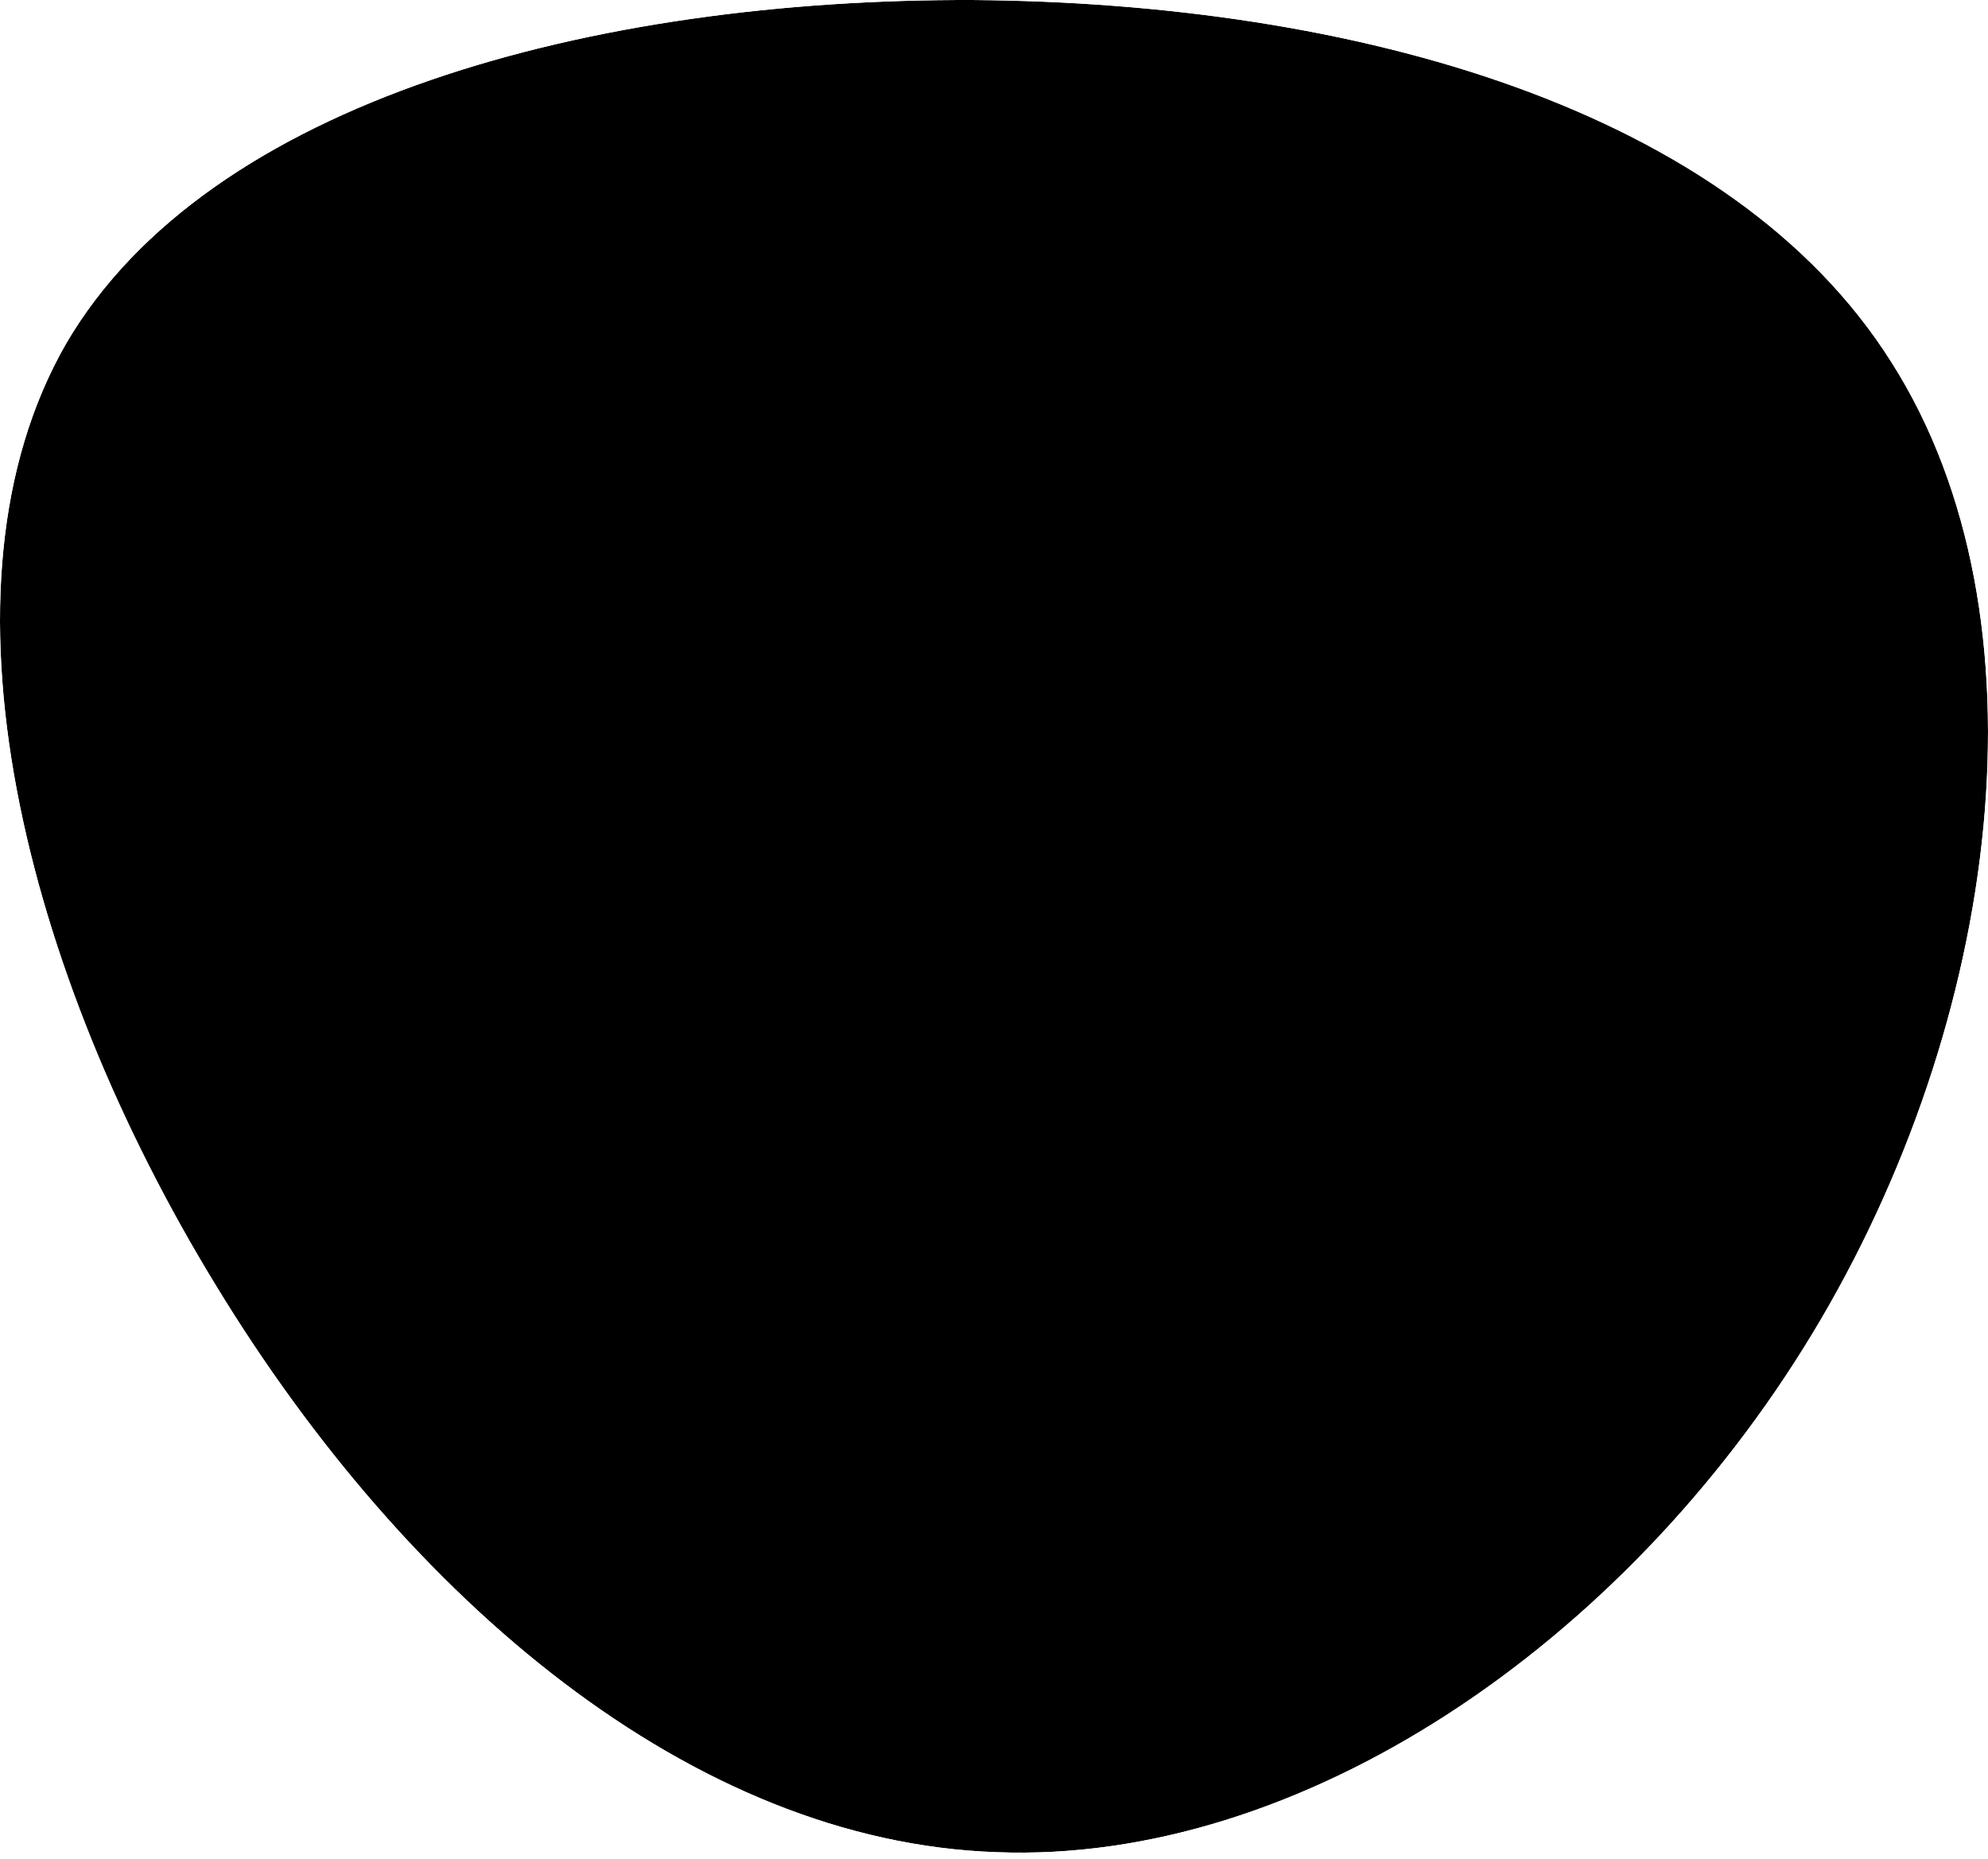
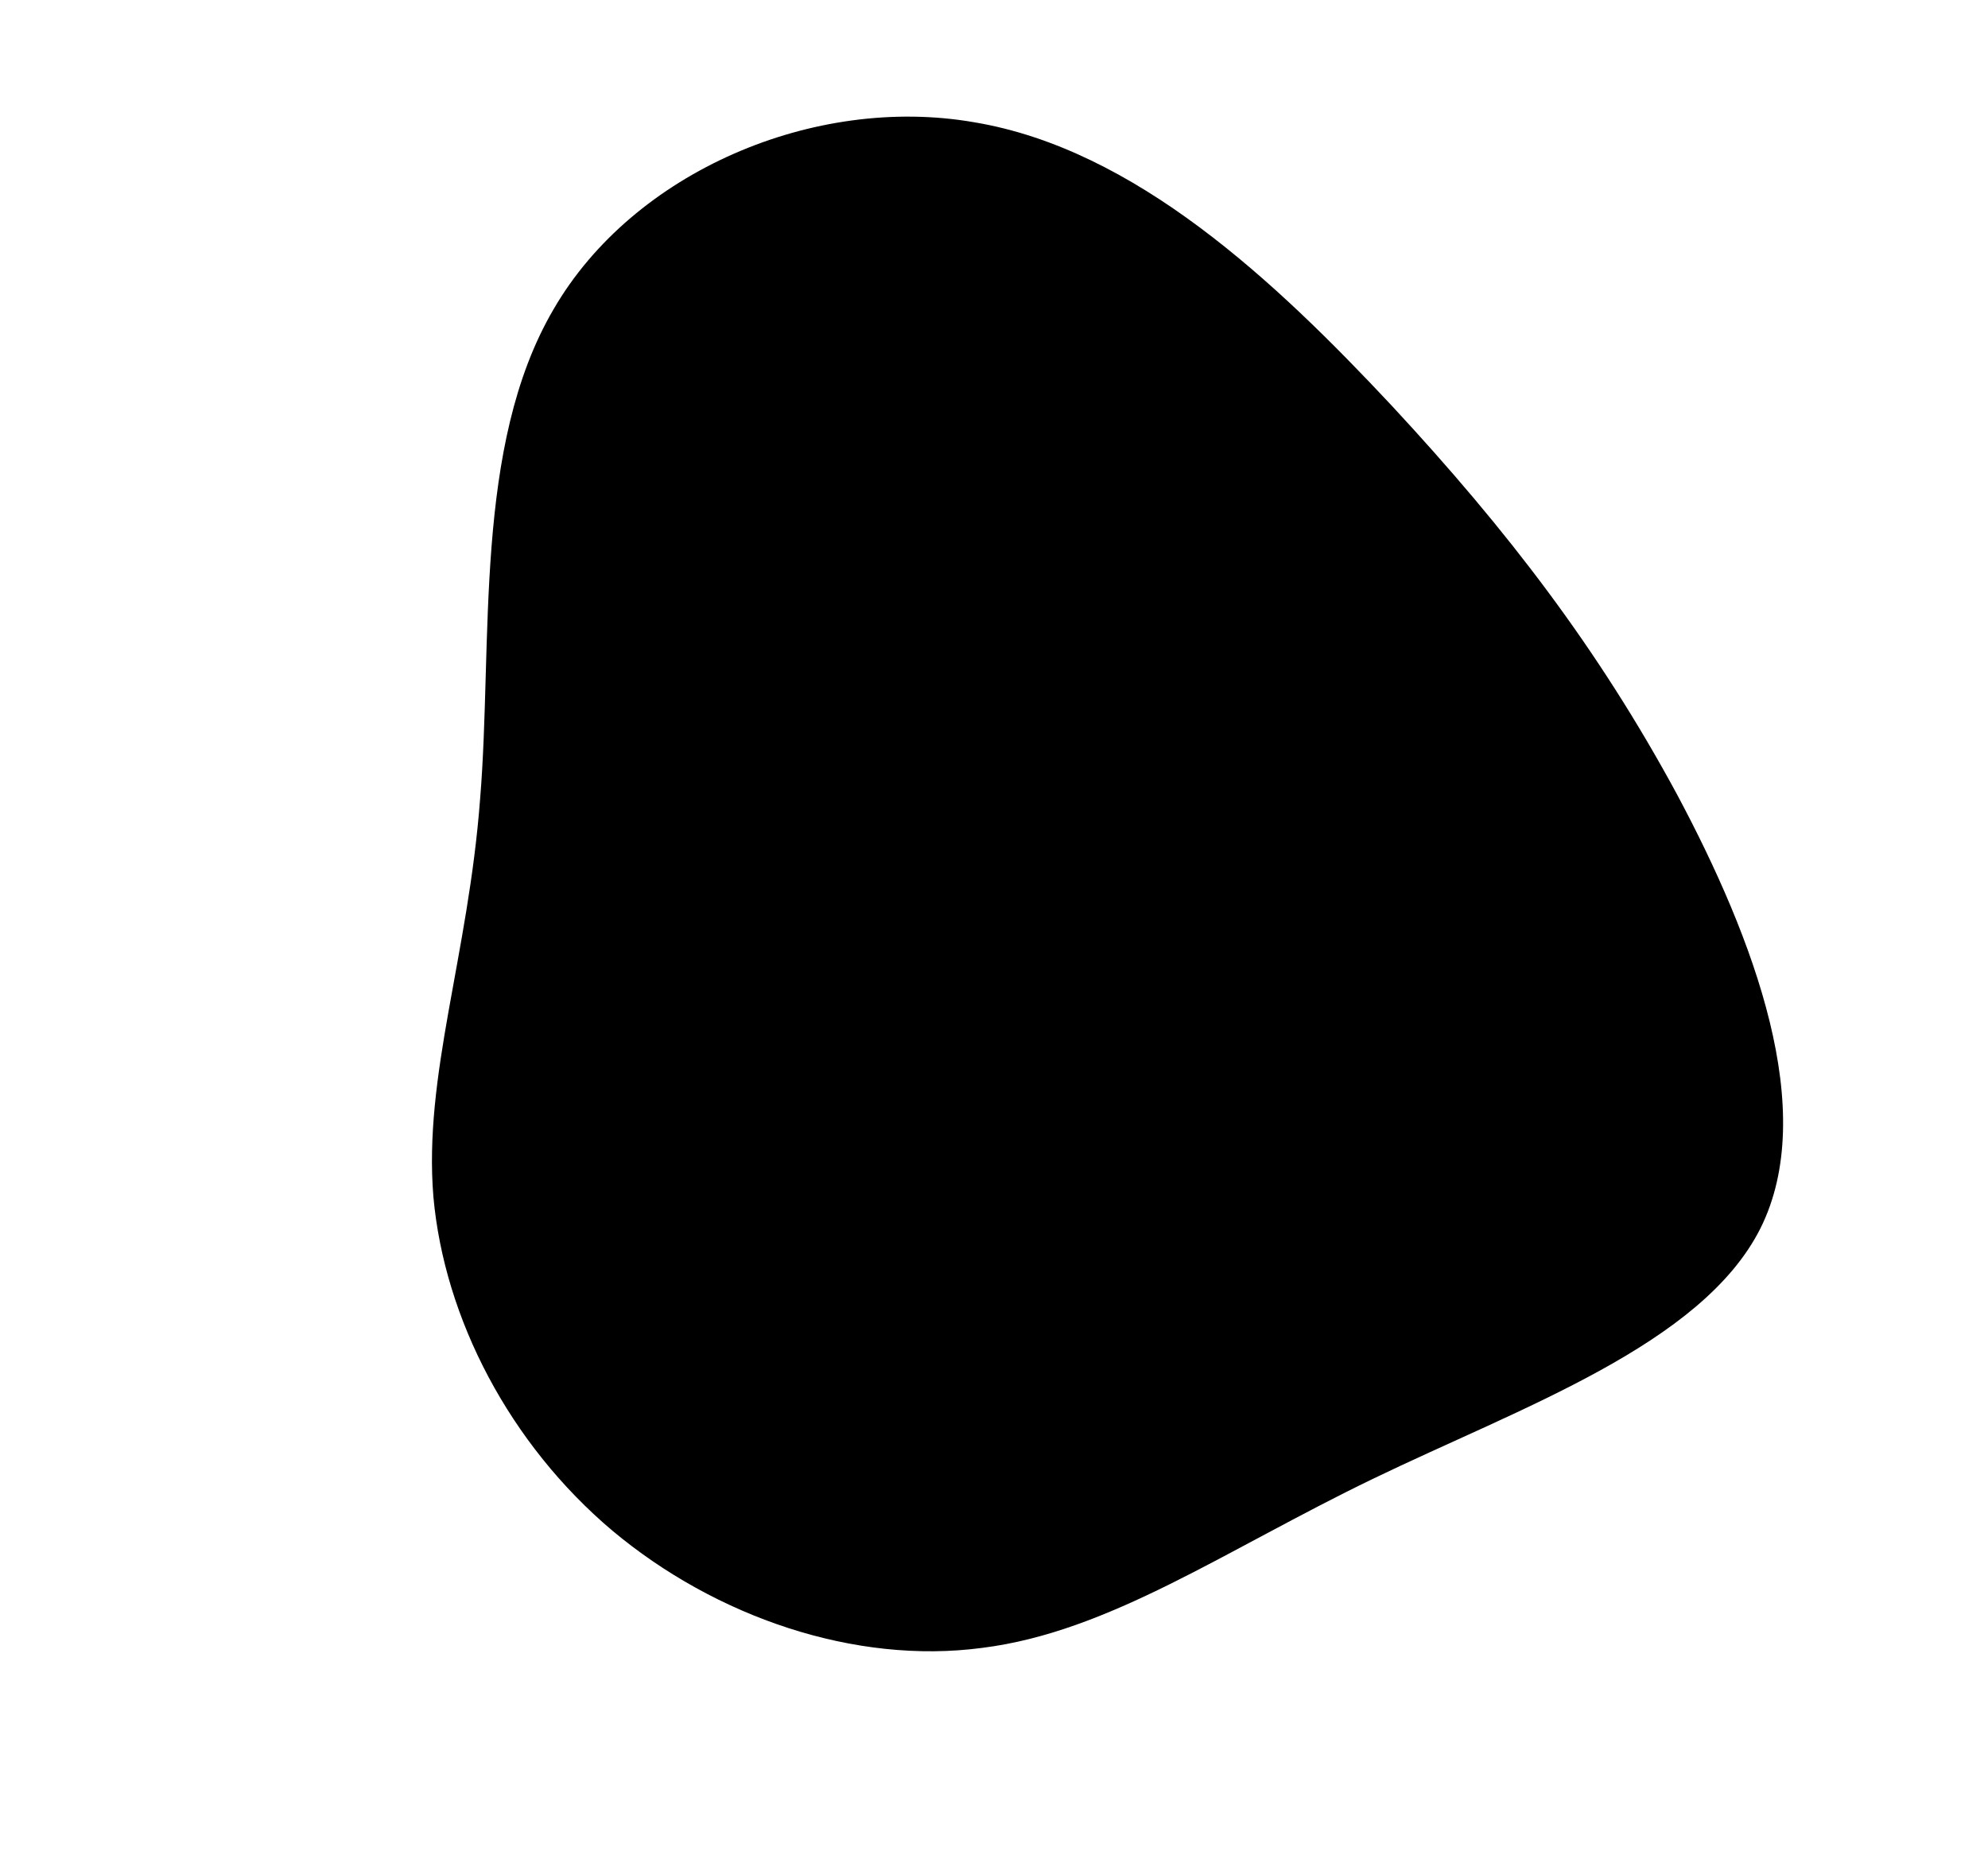
<svg xmlns="http://www.w3.org/2000/svg" viewBox="0 0 200 187">
  <mask id="mask0" mask-type="alpha">
-     <path d="M190.312 36.488C206.582 62.119 201.309 102.826 182.328 134.186C163.346 165.547          130.807 187.559 100.226 186.353C69.645 185.297 41.023 161.023 21.74 129.362C2.458          97.851 -7.485 59.103 6.676 34.528C20.987 10.103 59.703 -0.149 97.967          0.002C136.23 0.303 174.193 10.857 190.312 36.488Z" />
+     <path fill="#FF0066" d="M40,-59.2C51.7,-46.6,60.8,-34.7,68.7,-20.1C76.5,-5.5,83,11.8,77.1,23.6C71.2,35.3,53,41.6,38.1,48.8C23.2,56,11.6,64.2,-1.2,65.8C-14,67.5,-28,62.7,-38.4,54C-48.7,45.3,-55.3,32.7,-56.4,20.4C-57.4,8.2,-52.9,-3.8,-51.7,-19.6C-50.4,-35.4,-52.4,-55.1,-44.3,-68.9C-36.3,-82.7,-18.1,-90.5,-2,-87.7C14.2,-85,28.3,-71.7,40,-59.2Z" transform="translate(100 100)" />
  </mask>
  <g mask="url(#mask0)">
    <path d="M190.312 36.488C206.582 62.119 201.309 102.826 182.328 134.186C163.346          165.547 130.807 187.559 100.226 186.353C69.645 185.297 41.023 161.023 21.74          129.362C2.458 97.851 -7.485 59.103 6.676 34.528C20.987 10.103 59.703          -0.149 97.967 0.002C136.23 0.303 174.193 10.857 190.312 36.488Z" />
    <image href="" />
  </g>
</svg>
